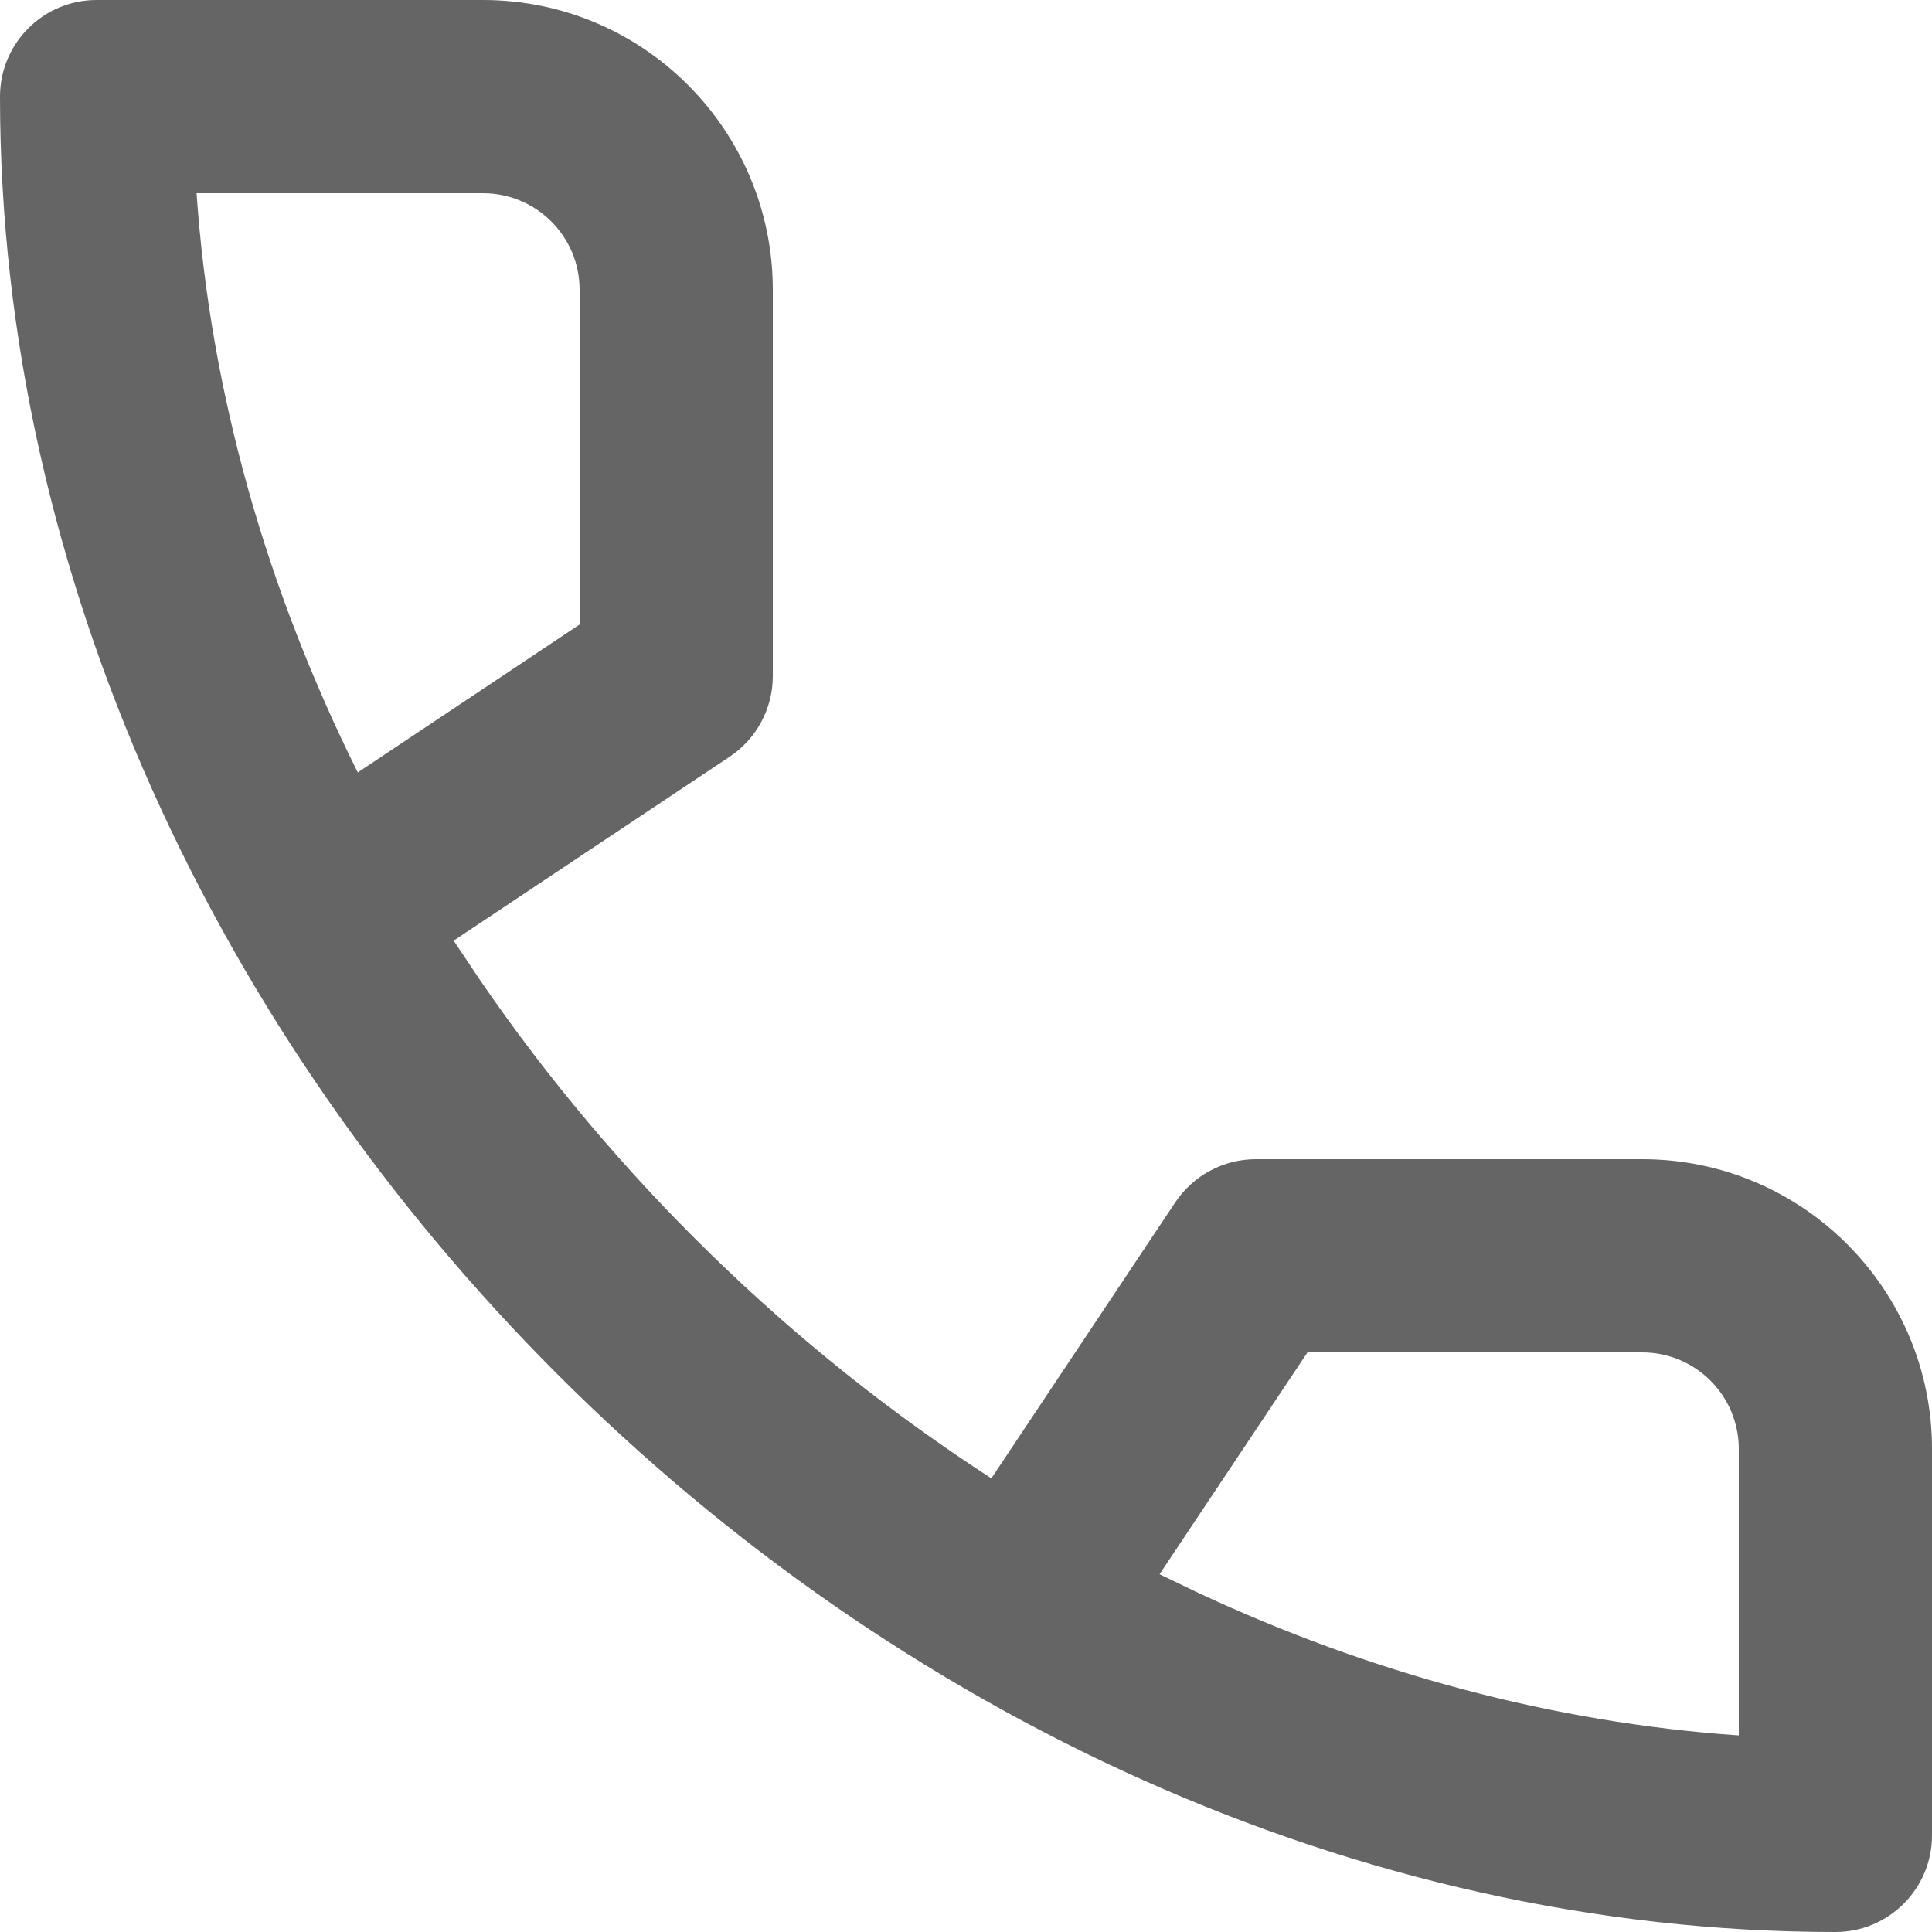
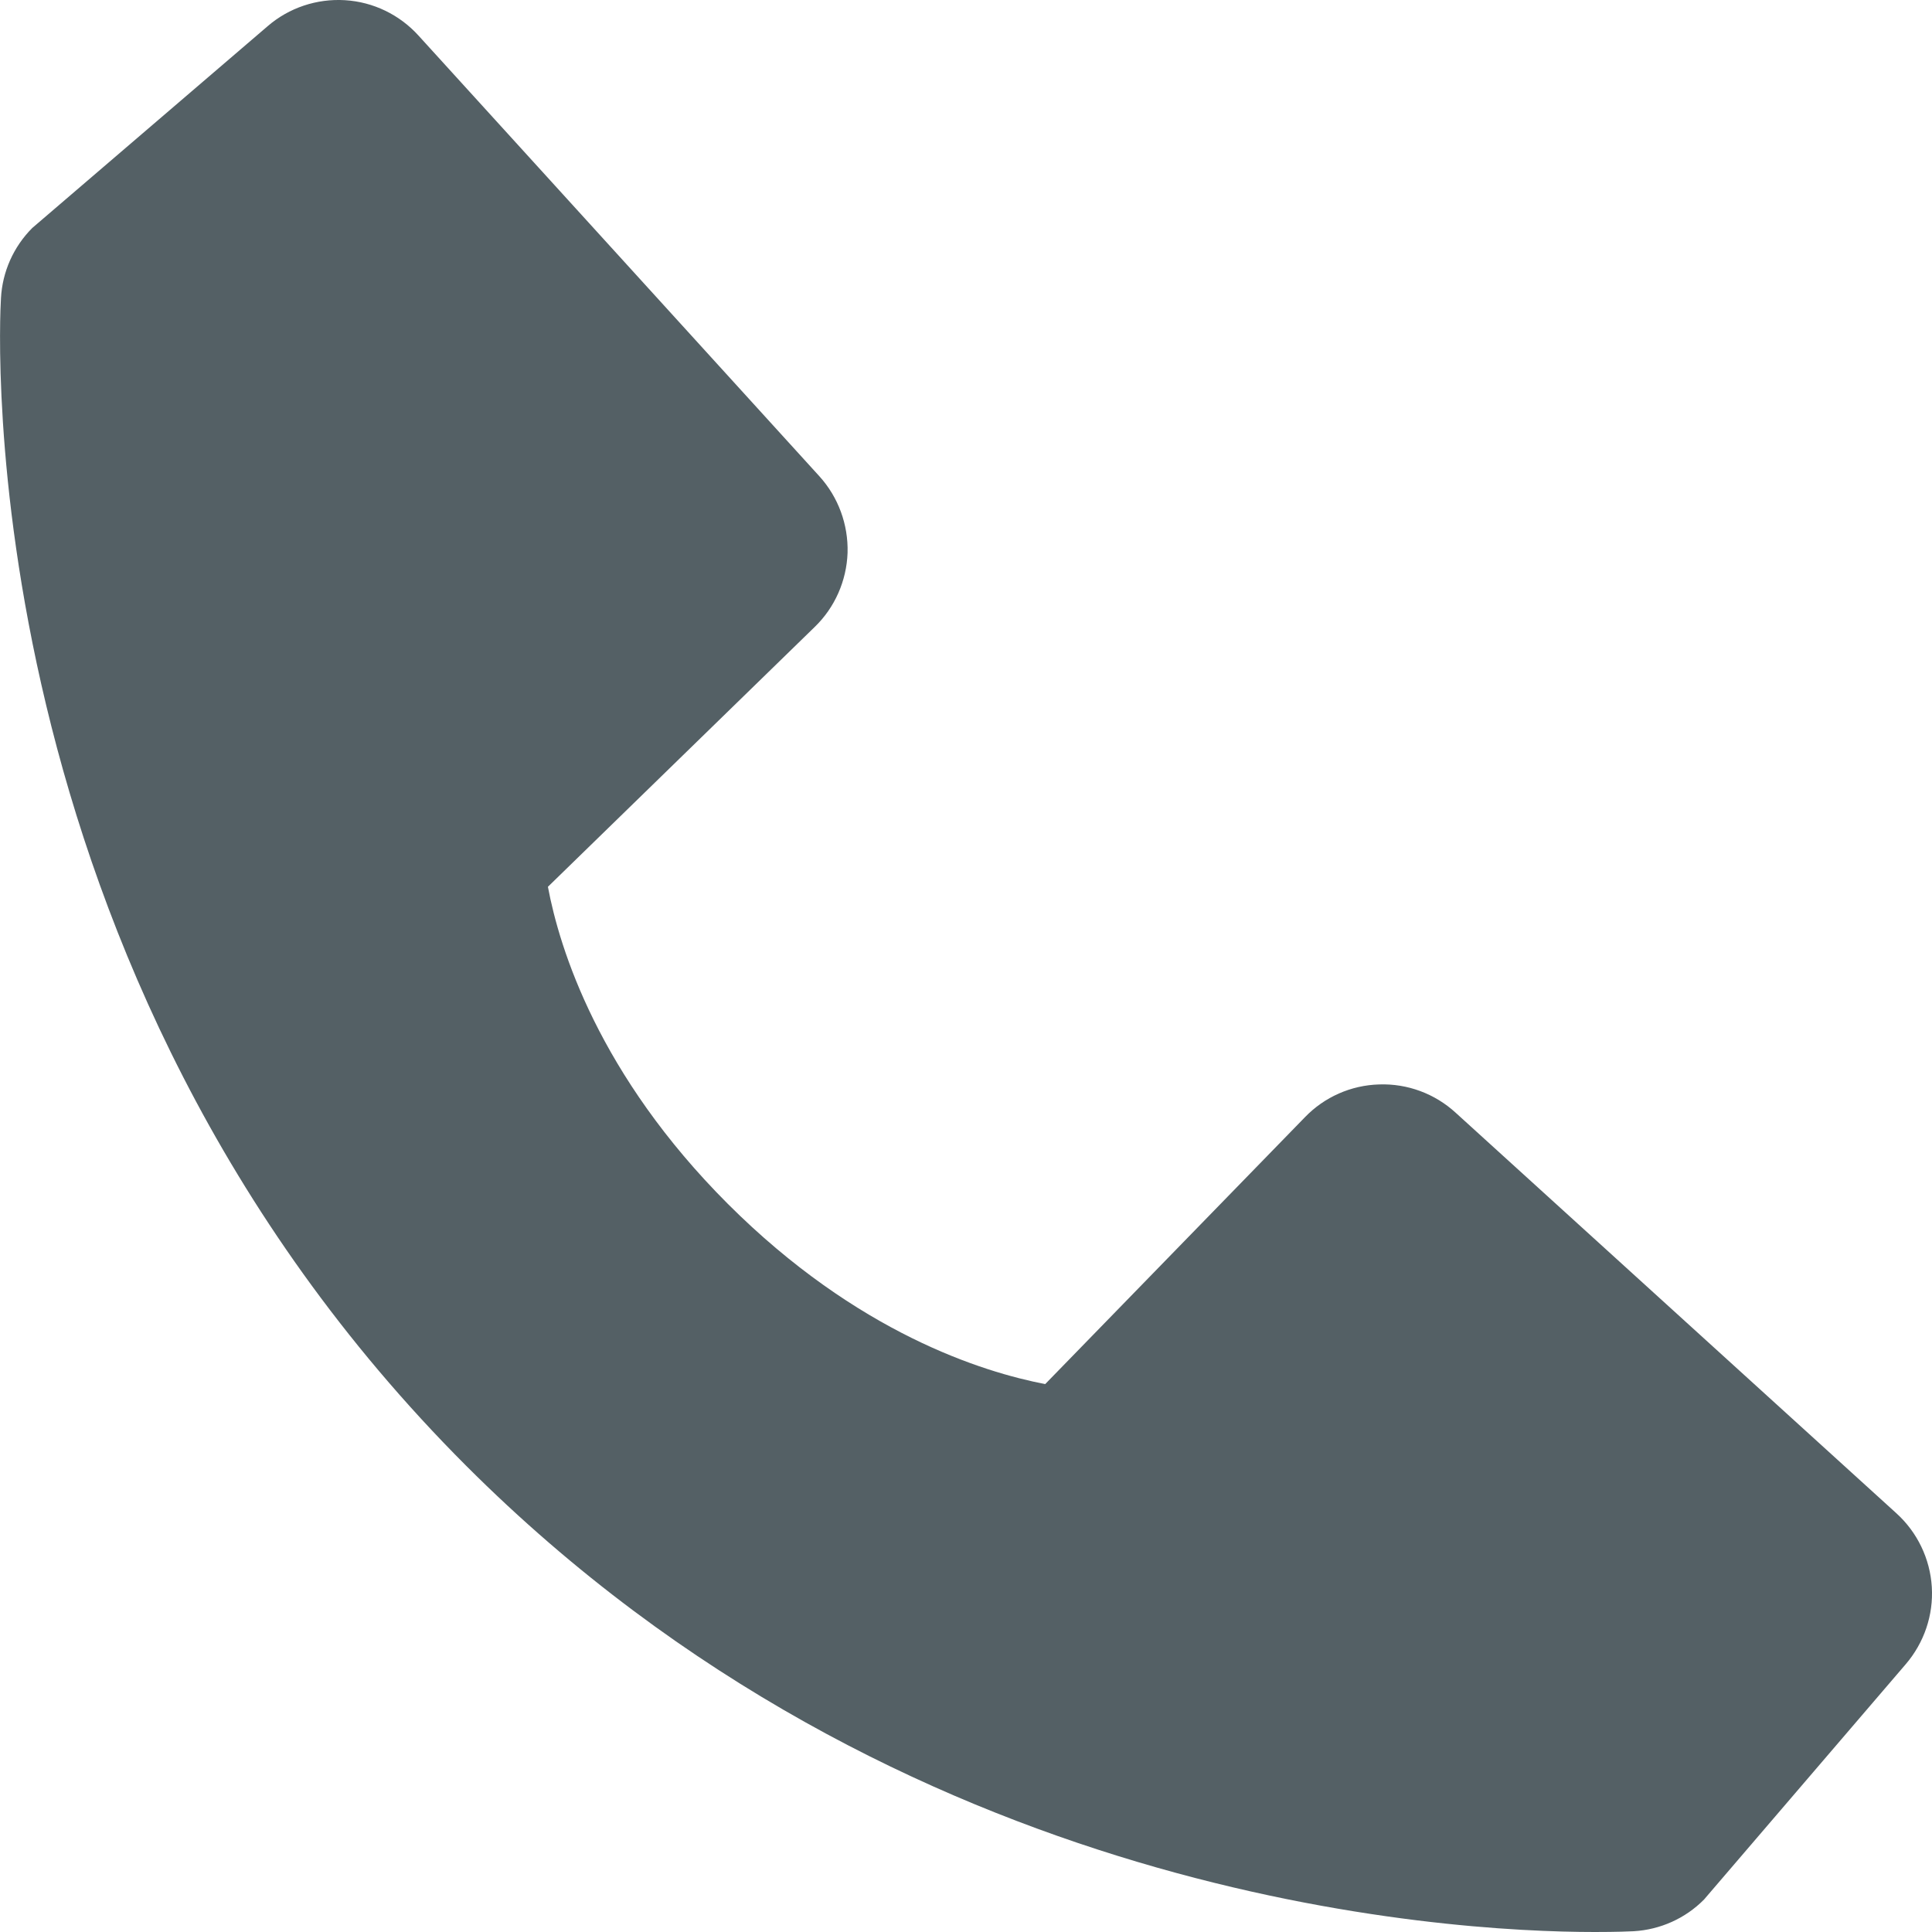
- <svg xmlns="http://www.w3.org/2000/svg" width="16" height="16" viewBox="0 0 16 16" fill="none">
-   <path fill-rule="evenodd" clip-rule="evenodd" d="M6.044 6.266C6.266 6.117 6.4 5.867 6.4 5.6V2.4C6.4 1.075 5.325 0 4 0H0.8C0.358 0 0 0.358 0 0.8C0 8.753 7.247 16 15.2 16C15.642 16 16 15.642 16 15.2V12C16 10.675 14.925 9.6 13.6 9.6H10.4C10.133 9.6 9.883 9.734 9.734 9.956L8.21 12.243C6.55 11.169 5.095 9.751 3.977 8.119L3.757 7.79L6.044 6.266ZM10.828 11.2H13.6C14.042 11.2 14.4 11.558 14.4 12V14.372C12.85 14.265 11.338 13.851 9.927 13.193L9.603 13.037L10.828 11.2ZM1.628 1.6H4C4.442 1.6 4.8 1.958 4.8 2.4V5.172L2.963 6.397C2.215 4.895 1.743 3.269 1.628 1.6Z" fill="#656565" />
+ <svg xmlns="http://www.w3.org/2000/svg" width="100%" height="100%" viewBox="0 0 10 10" version="1.1" xml:space="preserve" style="fill-rule:evenodd;clip-rule:evenodd;stroke-linejoin:round;stroke-miterlimit:2;">
+   <path d="M9.816,7.833l-2.282,-2.074c-0.107,-0.098 -0.249,-0.151 -0.395,-0.146c-0.146,0.004 -0.284,0.065 -0.385,0.17l-1.344,1.381c-0.323,-0.062 -0.973,-0.264 -1.642,-0.932c-0.669,-0.669 -0.872,-1.321 -0.932,-1.642l1.38,-1.344c0.105,-0.101 0.166,-0.24 0.171,-0.385c0.004,-0.146 -0.048,-0.288 -0.146,-0.396l-2.075,-2.281c-0.098,-0.108 -0.234,-0.174 -0.38,-0.183c-0.146,-0.009 -0.29,0.039 -0.4,0.134l-1.219,1.045c-0.097,0.097 -0.155,0.227 -0.162,0.364c-0.009,0.14 -0.169,3.465 2.408,6.043c2.249,2.249 5.066,2.413 5.842,2.413c0.113,0 0.183,-0.003 0.201,-0.004c0.137,-0.008 0.267,-0.066 0.364,-0.164l1.044,-1.218c0.095,-0.111 0.144,-0.254 0.135,-0.4c-0.009,-0.146 -0.075,-0.283 -0.183,-0.381Z" style="fill:#546065;fill-rule:nonzero;" />
</svg>
